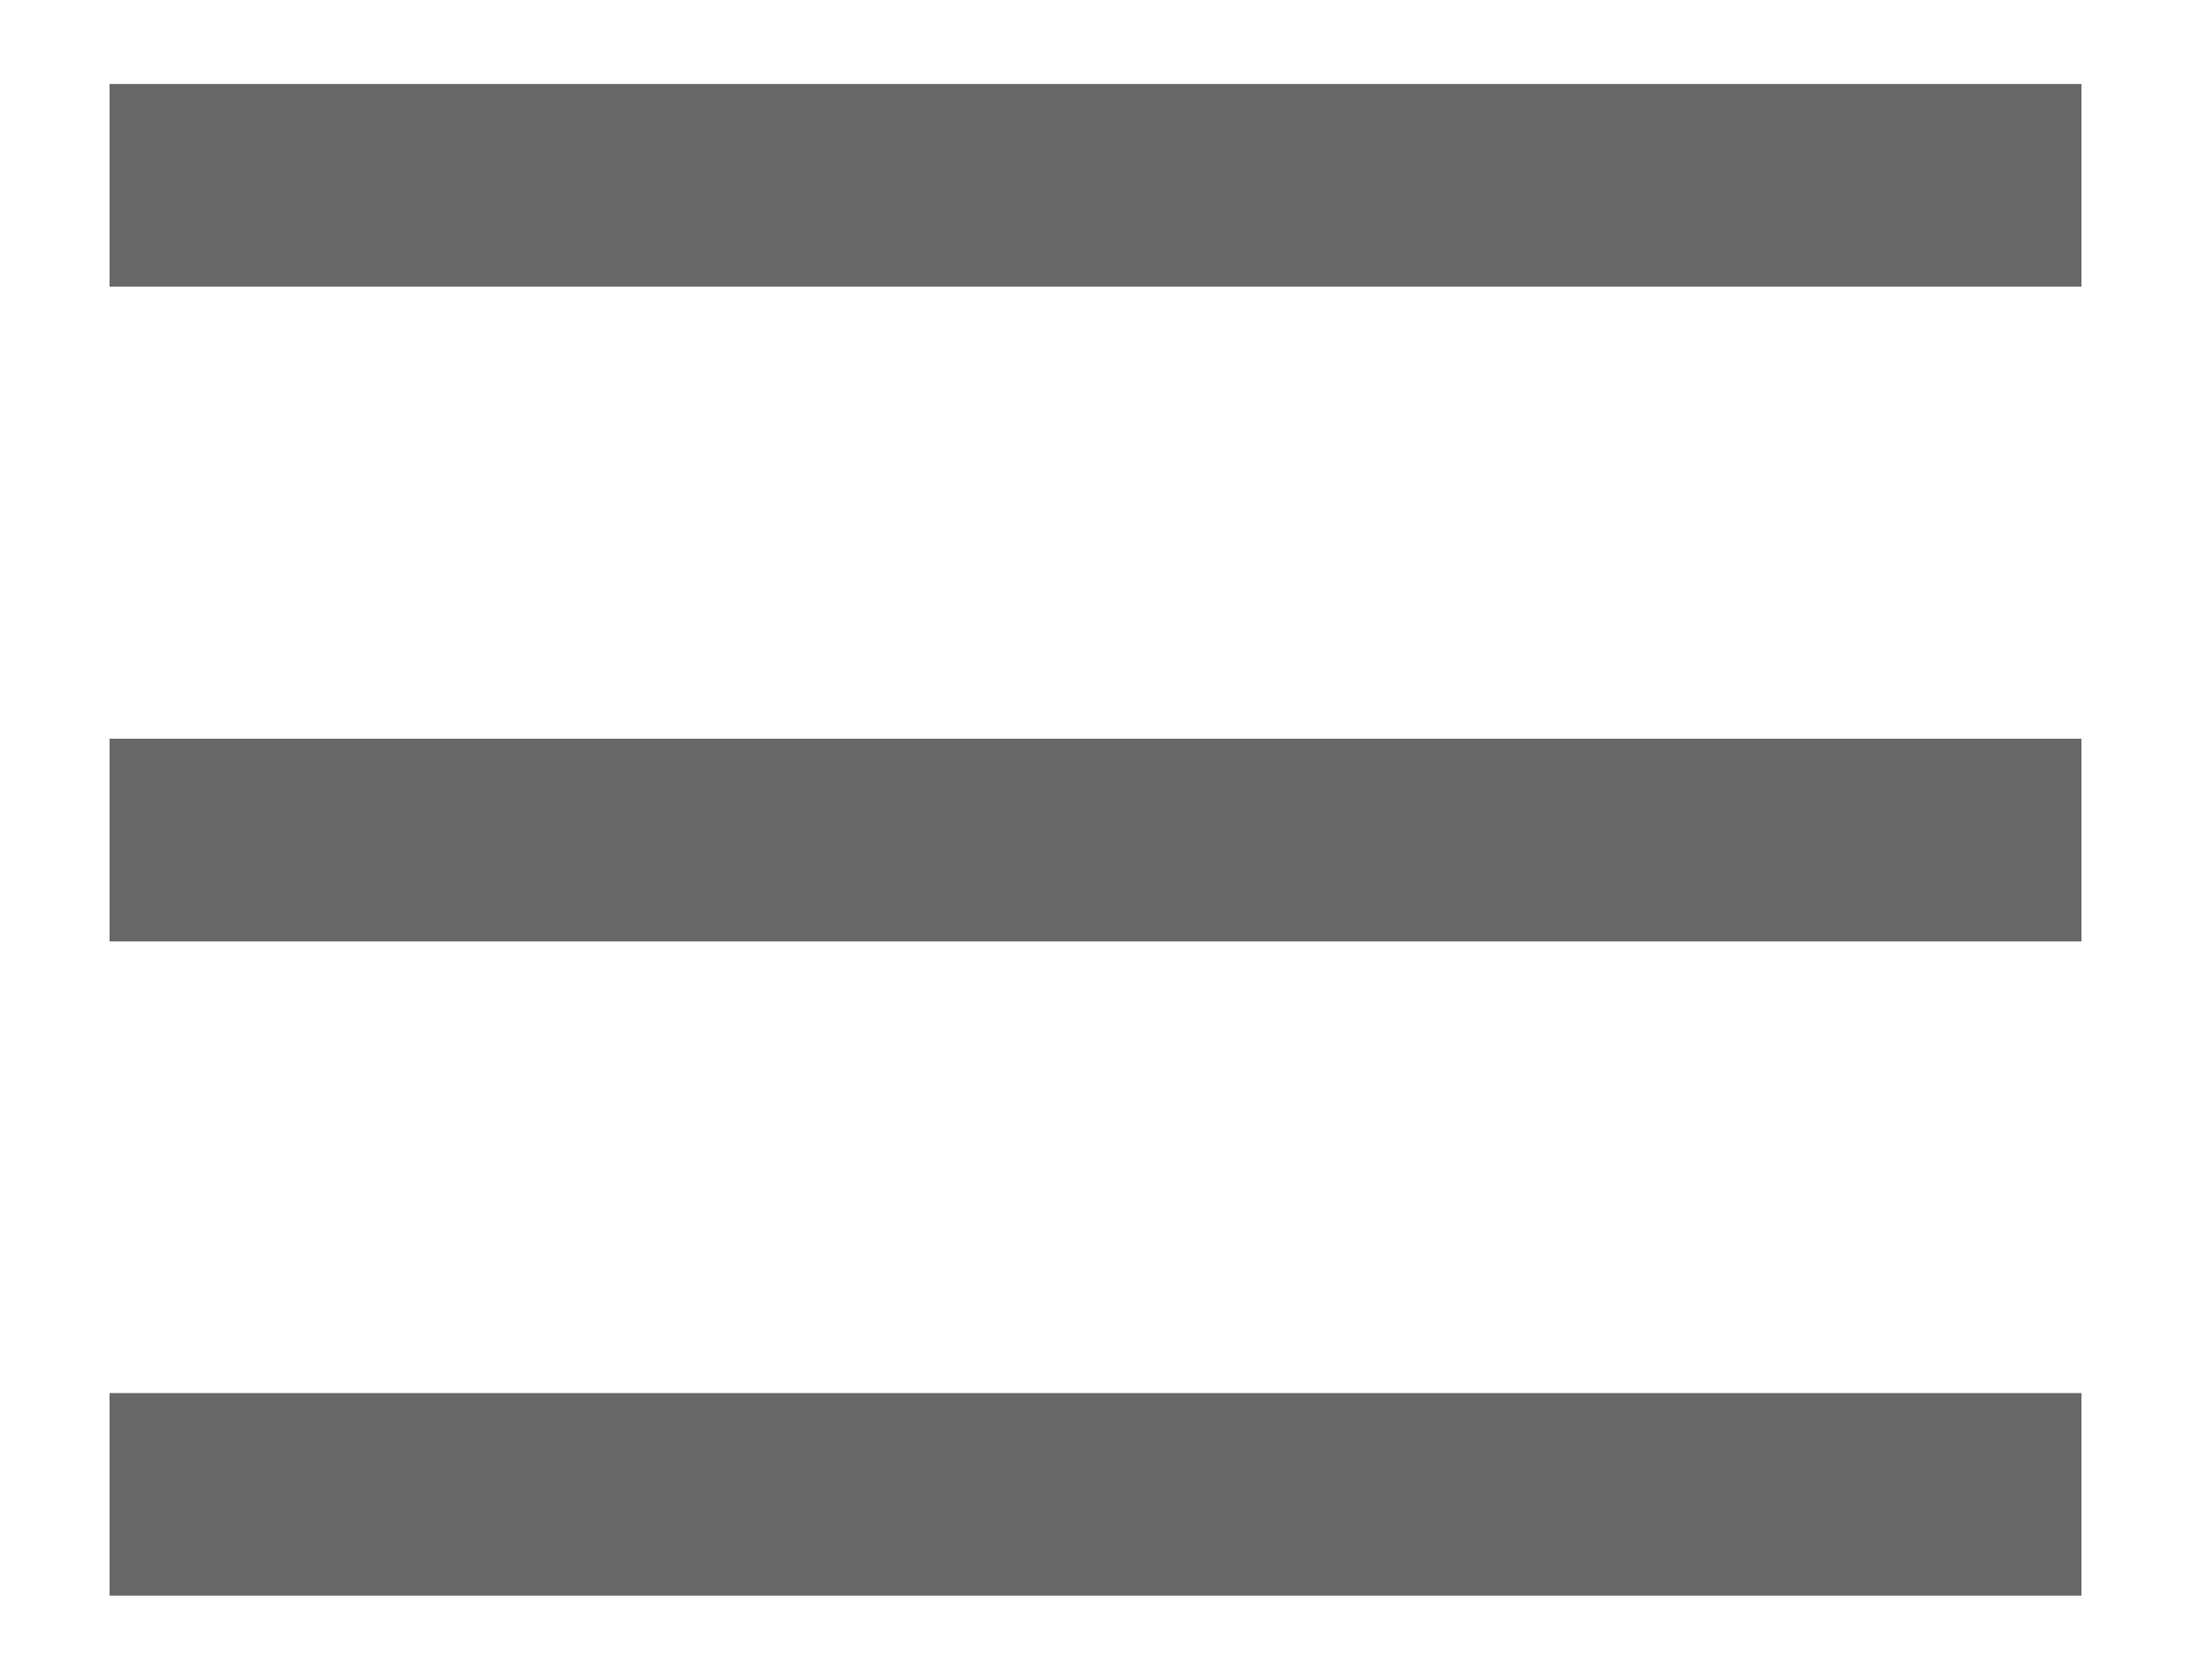
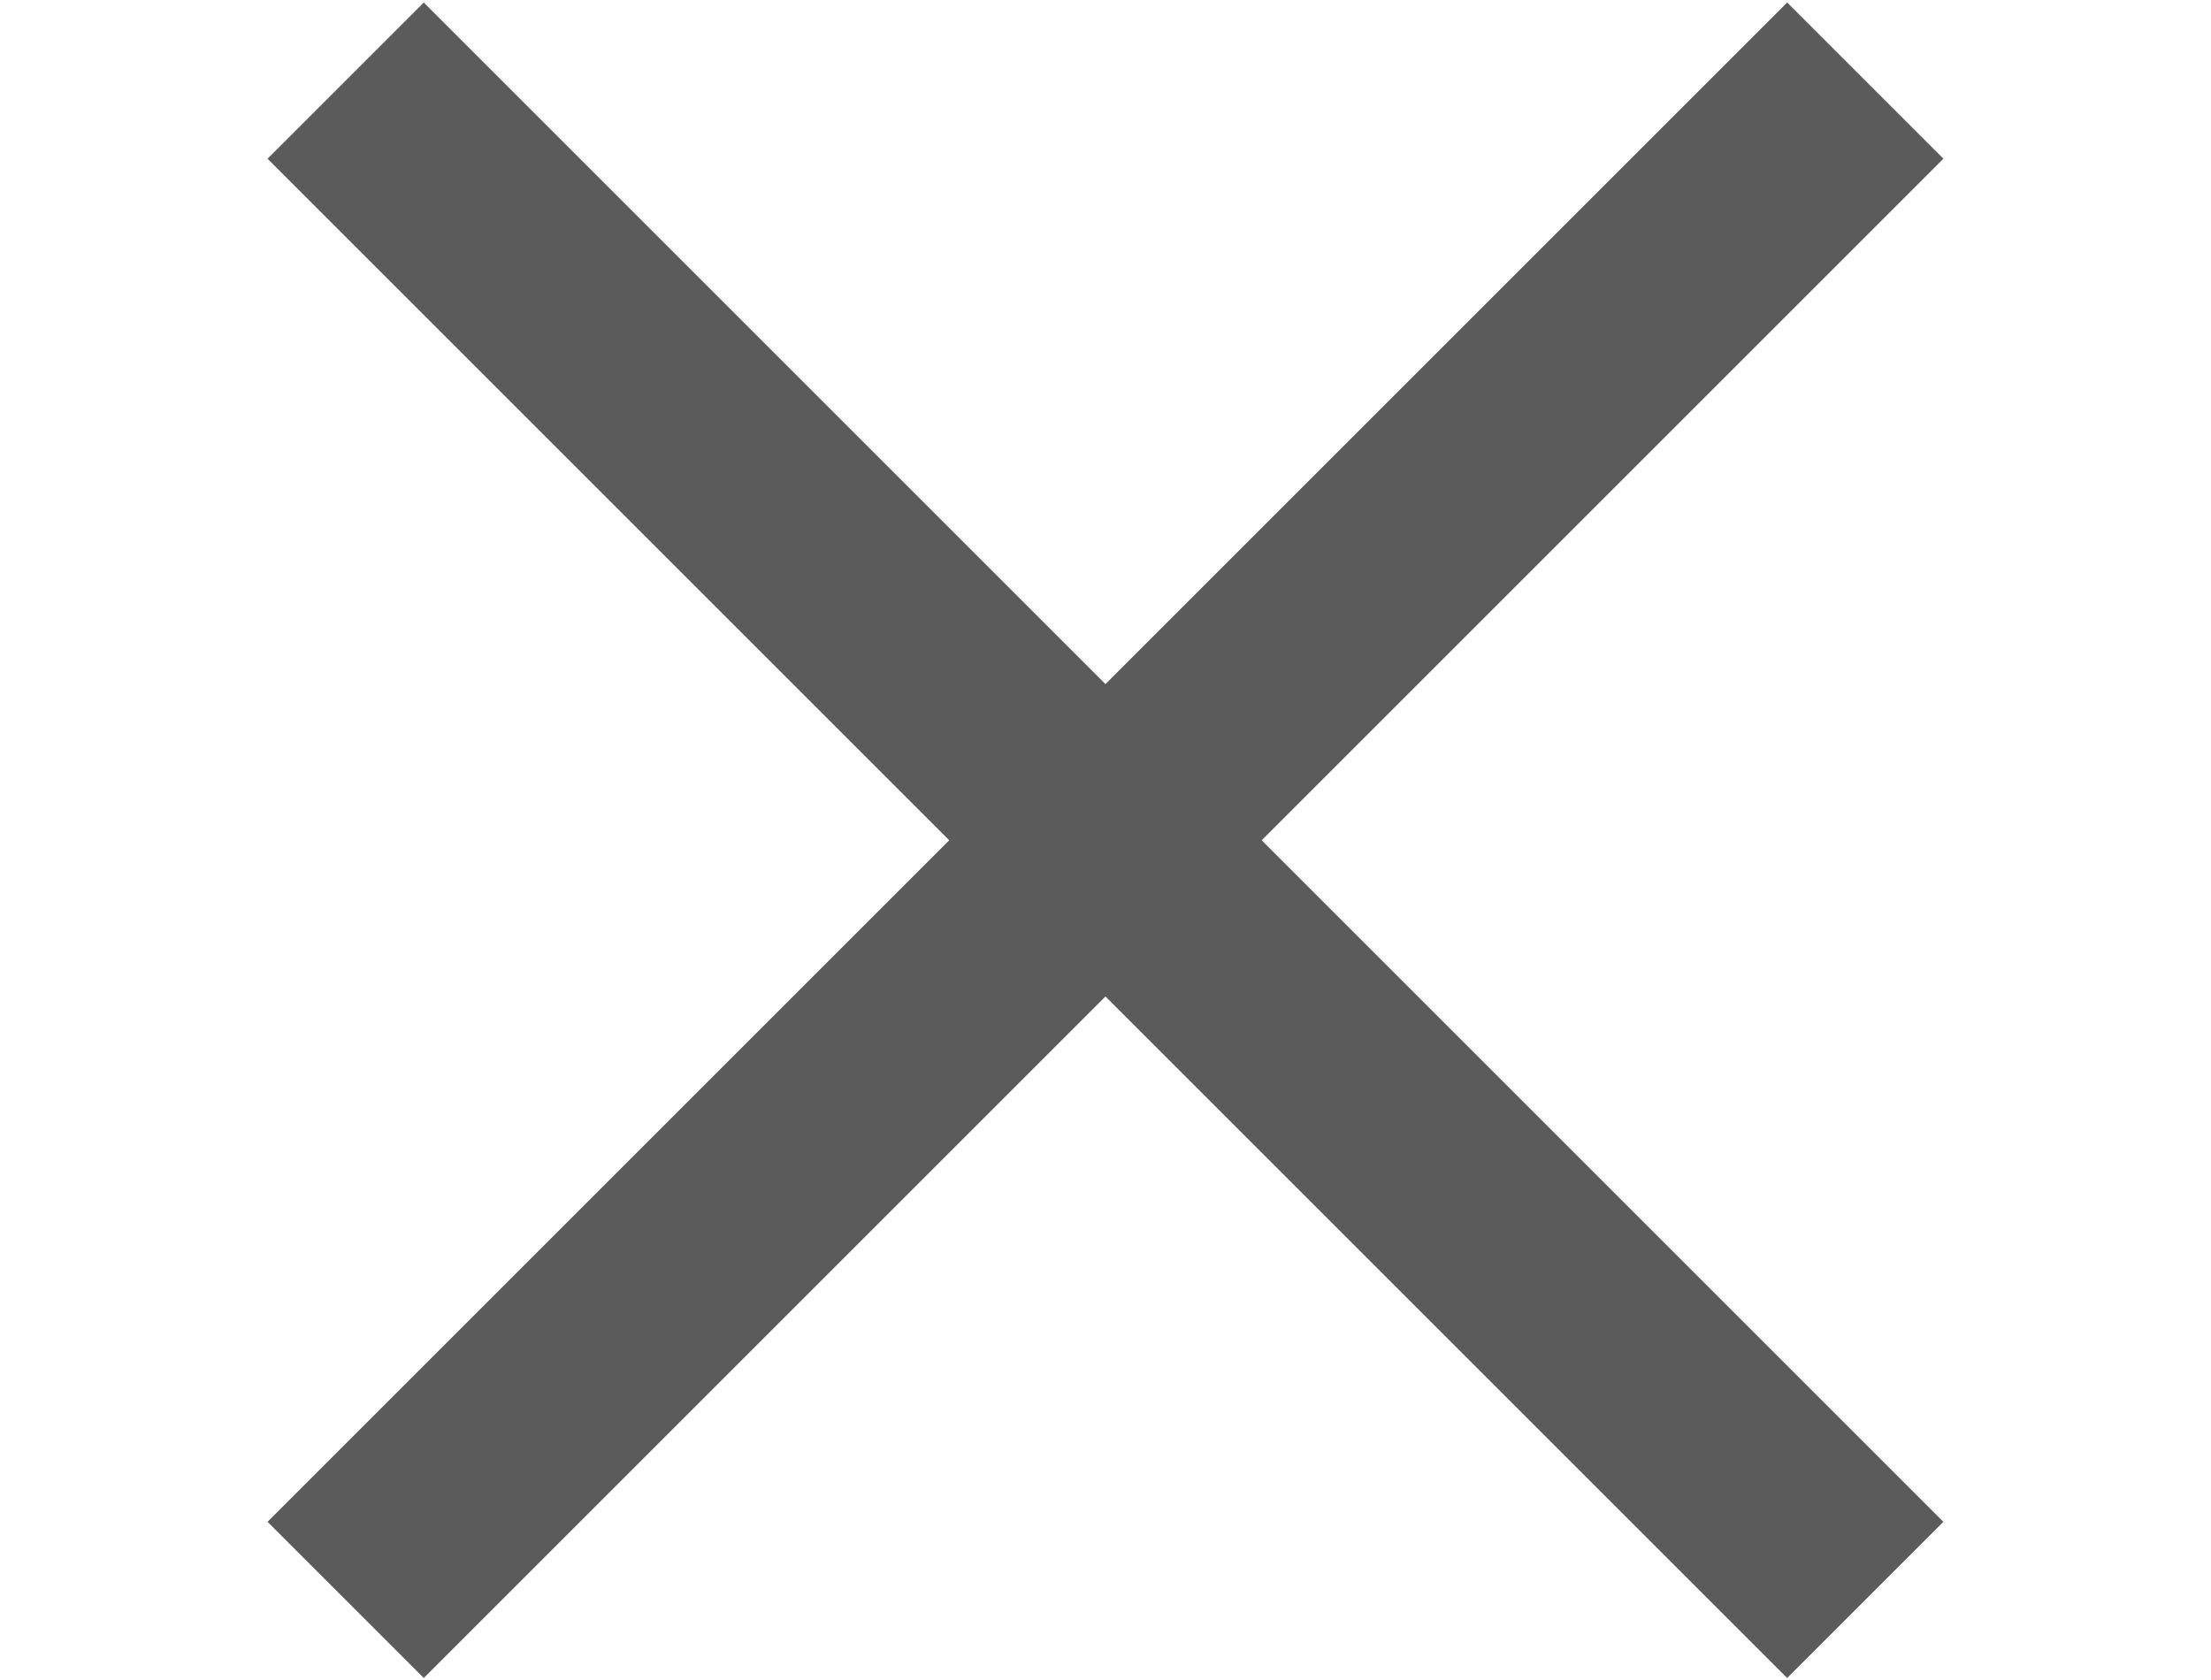
- <svg xmlns="http://www.w3.org/2000/svg" version="1.1" id="Layer_1" x="0px" y="0px" width="30px" height="23px" viewBox="0 0 30 23" enable-background="new 0 0 30 23" xml:space="preserve">
-   <rect x="1.5" y="19.075" fill="#686868" width="27" height="2.774" />
-   <rect x="1.5" y="1.15" fill="#686868" width="27" height="2.775" />
-   <rect x="1.5" y="10.115" fill="#686868" width="27" height="2.776" />
+ <svg xmlns="http://www.w3.org/2000/svg" version="1.1" id="Layer_1" x="0px" y="0px" width="25px" height="19px" viewBox="0 0 25 19" enable-background="new 0 0 25 19" xml:space="preserve">
+   <rect x="0.35" y="8.254" transform="matrix(0.7071 -0.7071 0.7071 0.7071 -3.0584 11.6222)" fill="#5B5B5B" width="24.3" height="2.498" />
+   <rect x="0.35" y="8.254" transform="matrix(0.7071 0.7071 -0.7071 0.7071 10.3803 -6.0553)" fill="#5B5B5B" width="24.3" height="2.498" />
</svg>
